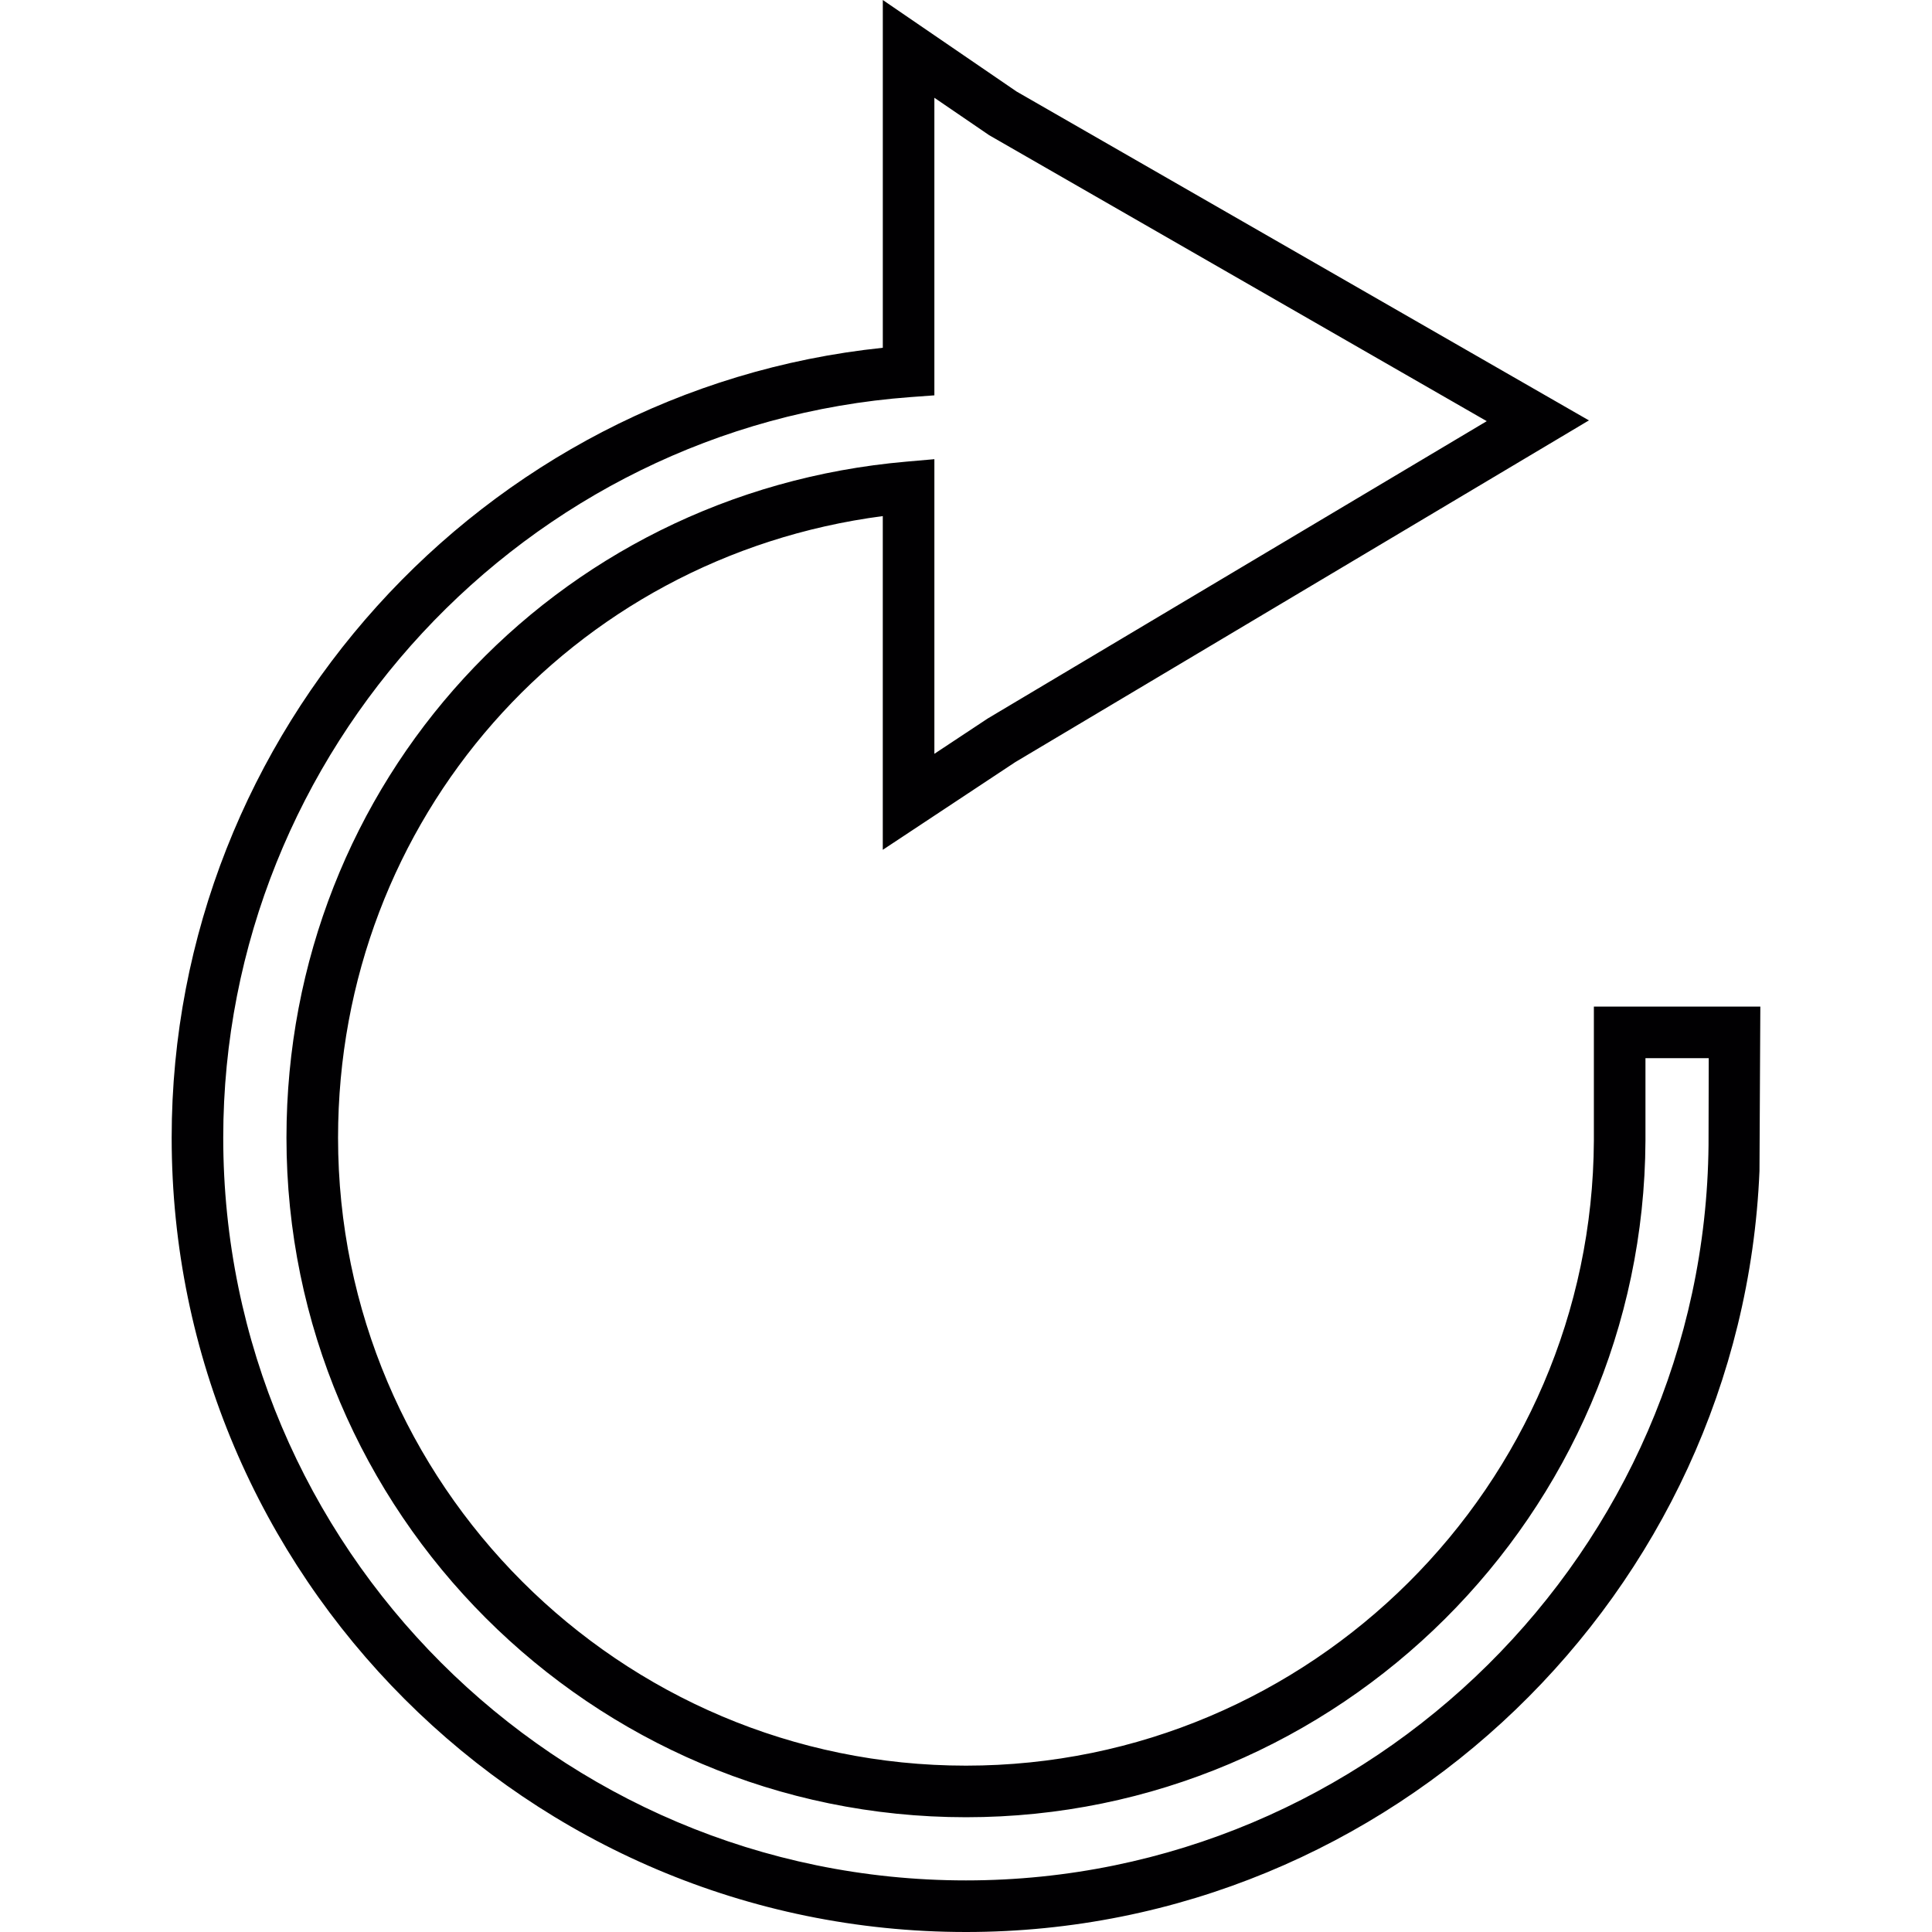
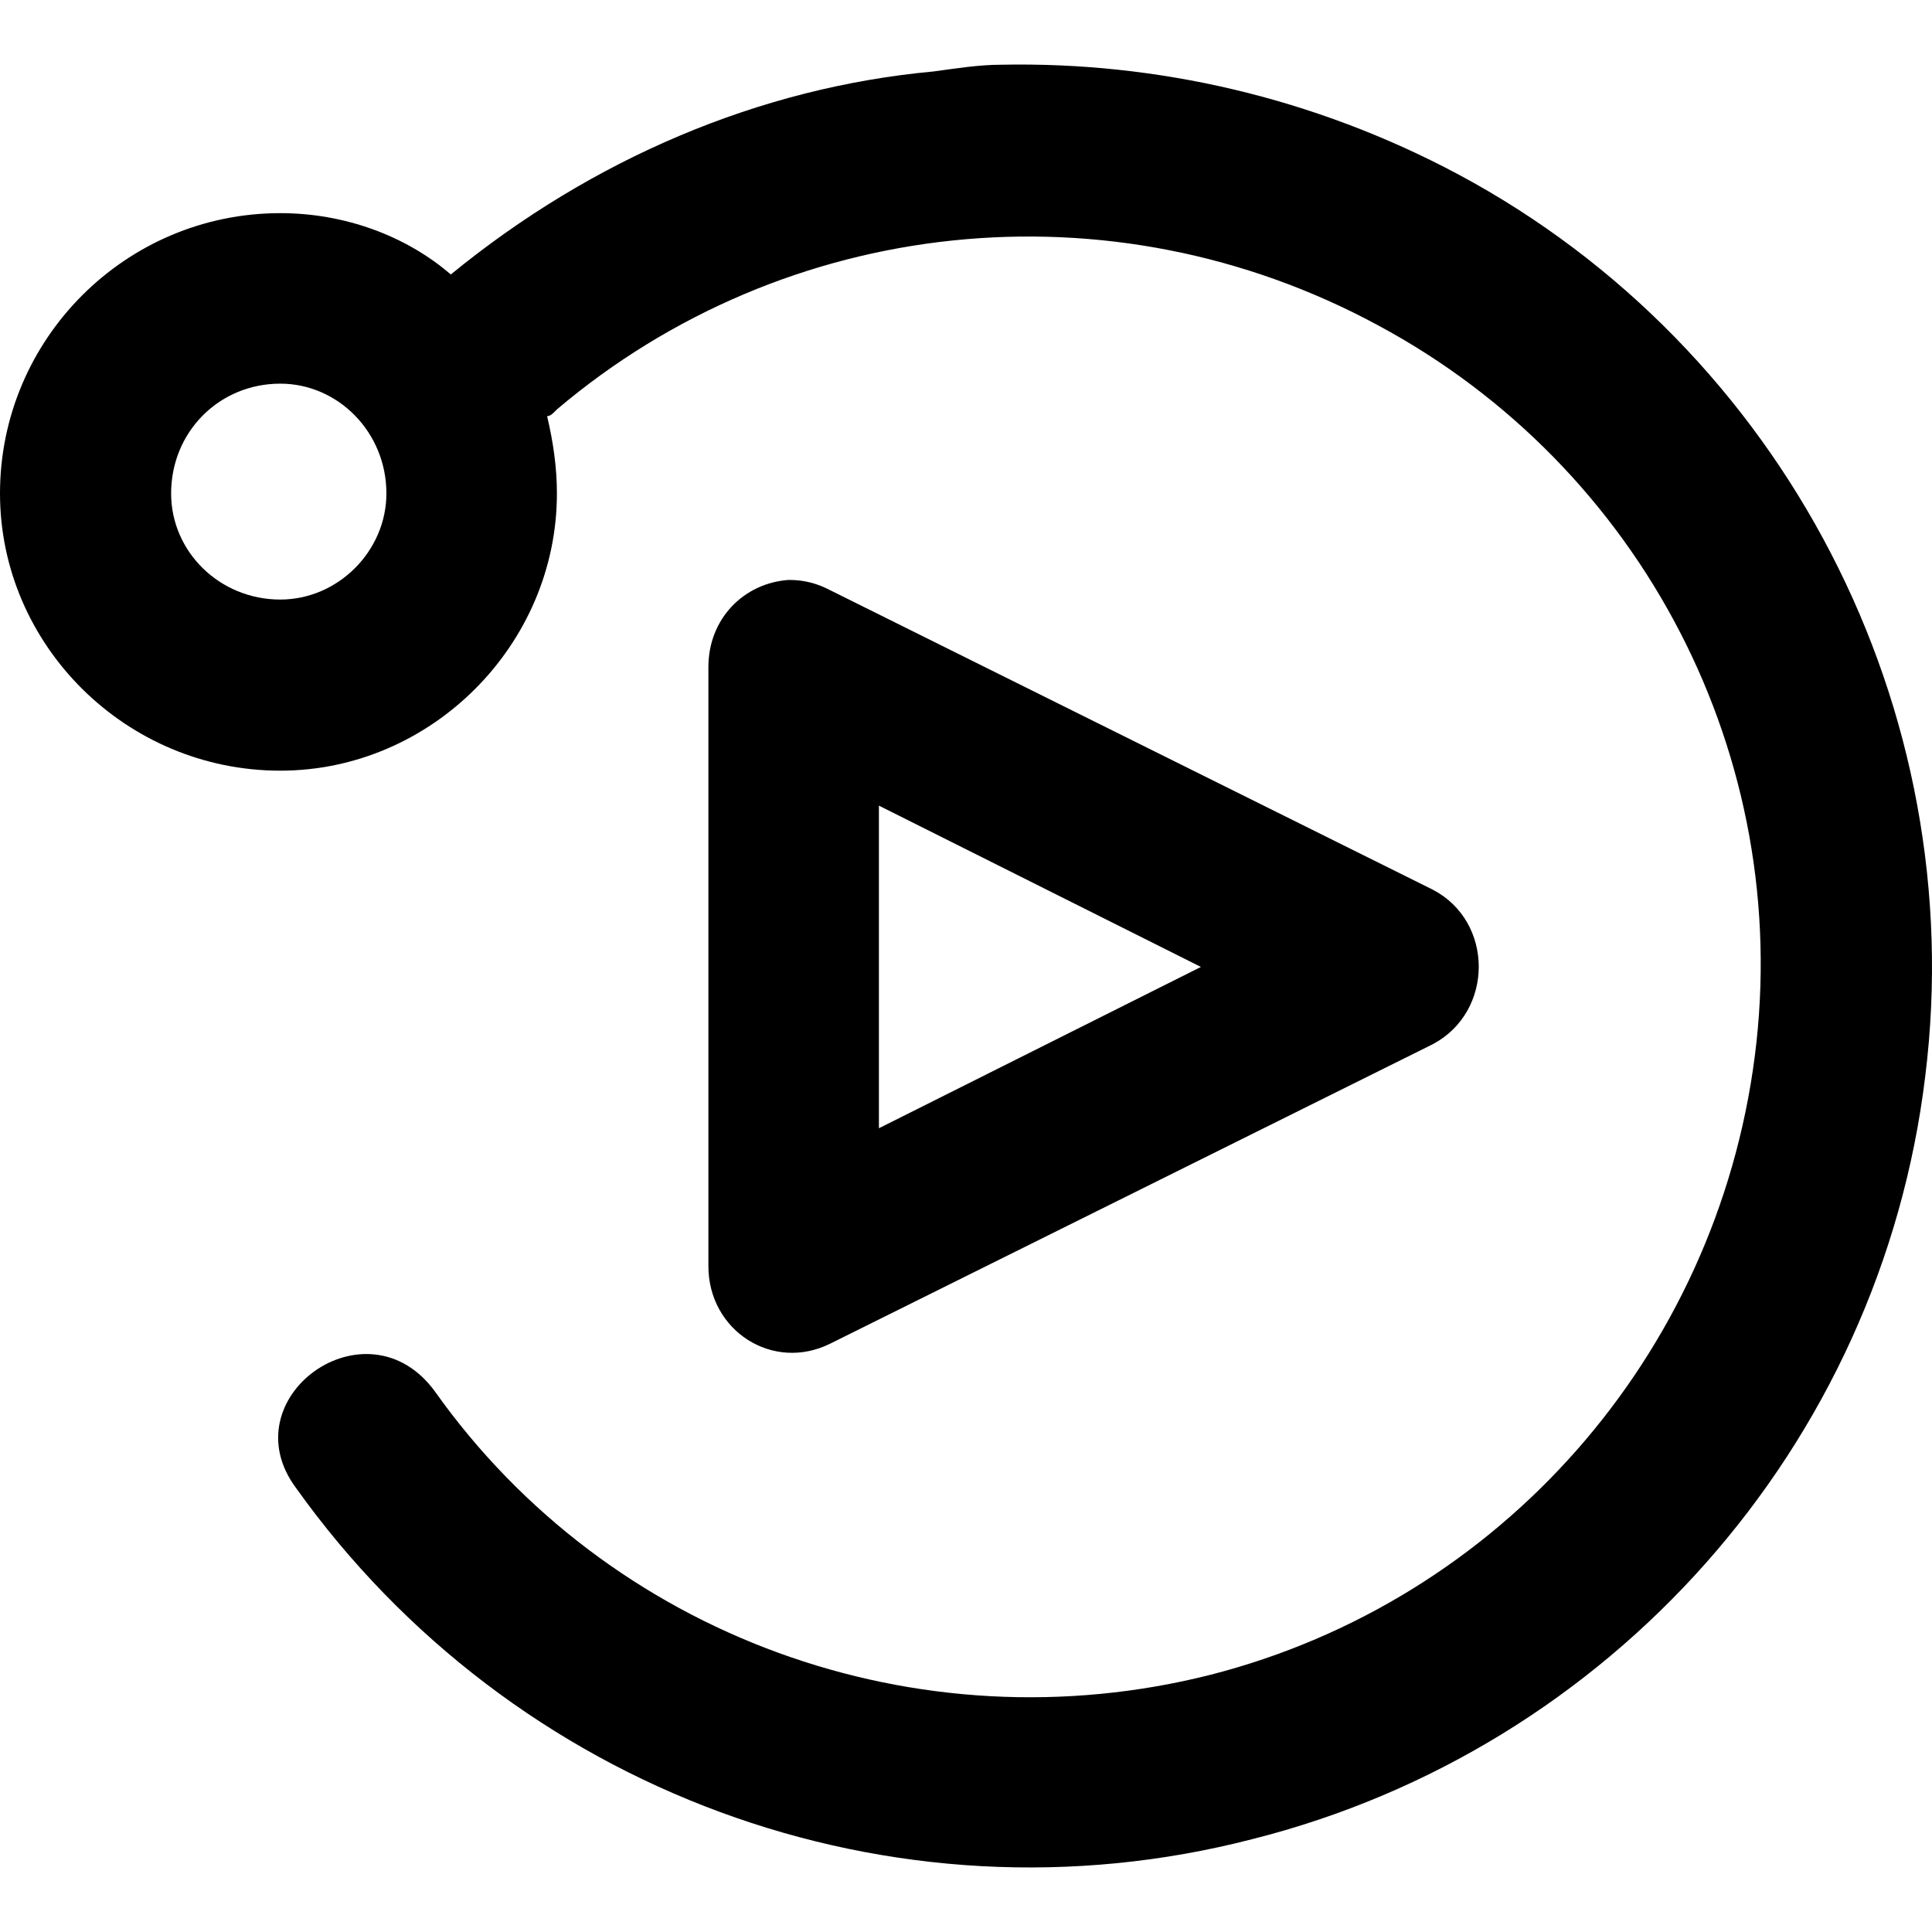
- <svg xmlns="http://www.w3.org/2000/svg" version="1.1" id="Capa_1" x="0px" y="0px" viewBox="0 0 446.895 446.895" style="enable-background:new 0 0 446.895 446.895;" xml:space="preserve">
-   <g>
+ <svg xmlns="http://www.w3.org/2000/svg" version="1.1" id="Layer_1" x="0px" y="0px" viewBox="0 0 314.998 314.998" style="enable-background:new 0 0 314.998 314.998;" xml:space="preserve">
+   <g transform="translate(0 -562.36)">
    <g>
-       <path style="fill:#010002;" d="M223.447,446.895c-101.311,0-183.738-82.42-183.738-183.738    c0-93.853,71.811-173.051,164.495-182.712V0l30.95,21.176l132.381,76.066l-132.703,79.055l-30.634,20.275v-77.193    c-72.283,9.452-126.002,70.158-126.002,143.784c0,80.093,65.158,145.252,145.252,145.252c79.723,0,144.876-64.86,145.234-144.589    v-30.986h38.504l-0.197,38.033C402.913,368.46,321.787,446.895,223.447,446.895z M216.132,22.614v68.834l-5.531,0.406    c-89.139,6.57-158.963,81.812-158.963,171.303c0.006,94.736,77.074,171.804,171.81,171.804    c93.805,0,170.855-76.31,171.756-170.115l0.048-20.079h-14.637v19.082c-0.388,86.305-70.892,156.499-157.167,156.499    c-86.669,0-157.185-70.51-157.185-157.185c0-82.044,61.644-149.273,143.39-156.38l6.48-0.567v68.148l12.351-8.175l115.417-68.768    L228.806,31.272L216.132,22.614z" />
+       <g>
+         <polygon points="128.6,656.912 128.6,656.912 128.6,656.912    " />
+         <path d="M115.5,671.112v97.7c0,10.5,10.5,17.3,19.9,12.6l98.2-48.8c10-5.3,10-20,0-25.2l-98.2-48.8c-2.1-1.1-4.2-1.7-6.8-1.7     C121.3,657.412,115.5,663.212,115.5,671.112z M143.3,693.712l52.5,26.3l-52.5,26.3V693.712z" />
+         <path d="M237.8,590.812c-23.6-12.6-49.3-18.4-74.5-17.9l0,0c-3.7,0-7.4,0.6-11.1,1.1c-28.3,2.6-55.6,14.2-78.7,33.1     c-7.3-6.3-17.3-10-27.8-10c-25.2,0-45.7,20.5-45.7,45.7c0,24.7,20.5,45.2,45.7,45.2c24.6,0,45.1-20.5,45.1-45.2     c0-4.2-0.6-8.4-1.6-12.6c0.6,0,1.1-0.6,1.6-1.1c37.3-31.6,90.3-37.3,133.9-13.7c43,23.1,67.7,70.4,61.4,119.2     s-41.5,88.7-88.7,100.8c-47.8,12.1-98.2-6.3-126.5-46.2c-11.1-15.2-33.6,1.1-22.6,15.8c35.2,49.3,97.1,72.4,155.9,57.2     c58.3-14.7,102.4-64,109.7-124.4C321.3,678.012,290.8,619.212,237.8,590.812z M45.7,660.112c-9.9,0-17.8-7.8-17.8-17.3     c0-10,7.8-17.9,17.8-17.9c9.4,0,17.3,7.9,17.3,17.9C63,652.212,55.1,660.112,45.7,660.112z" />
+       </g>
    </g>
  </g>
  <g>
</g>
  <g>
</g>
  <g>
</g>
  <g>
</g>
  <g>
</g>
  <g>
</g>
  <g>
</g>
  <g>
</g>
  <g>
</g>
  <g>
</g>
  <g>
</g>
  <g>
</g>
  <g>
</g>
  <g>
</g>
  <g>
</g>
</svg>
